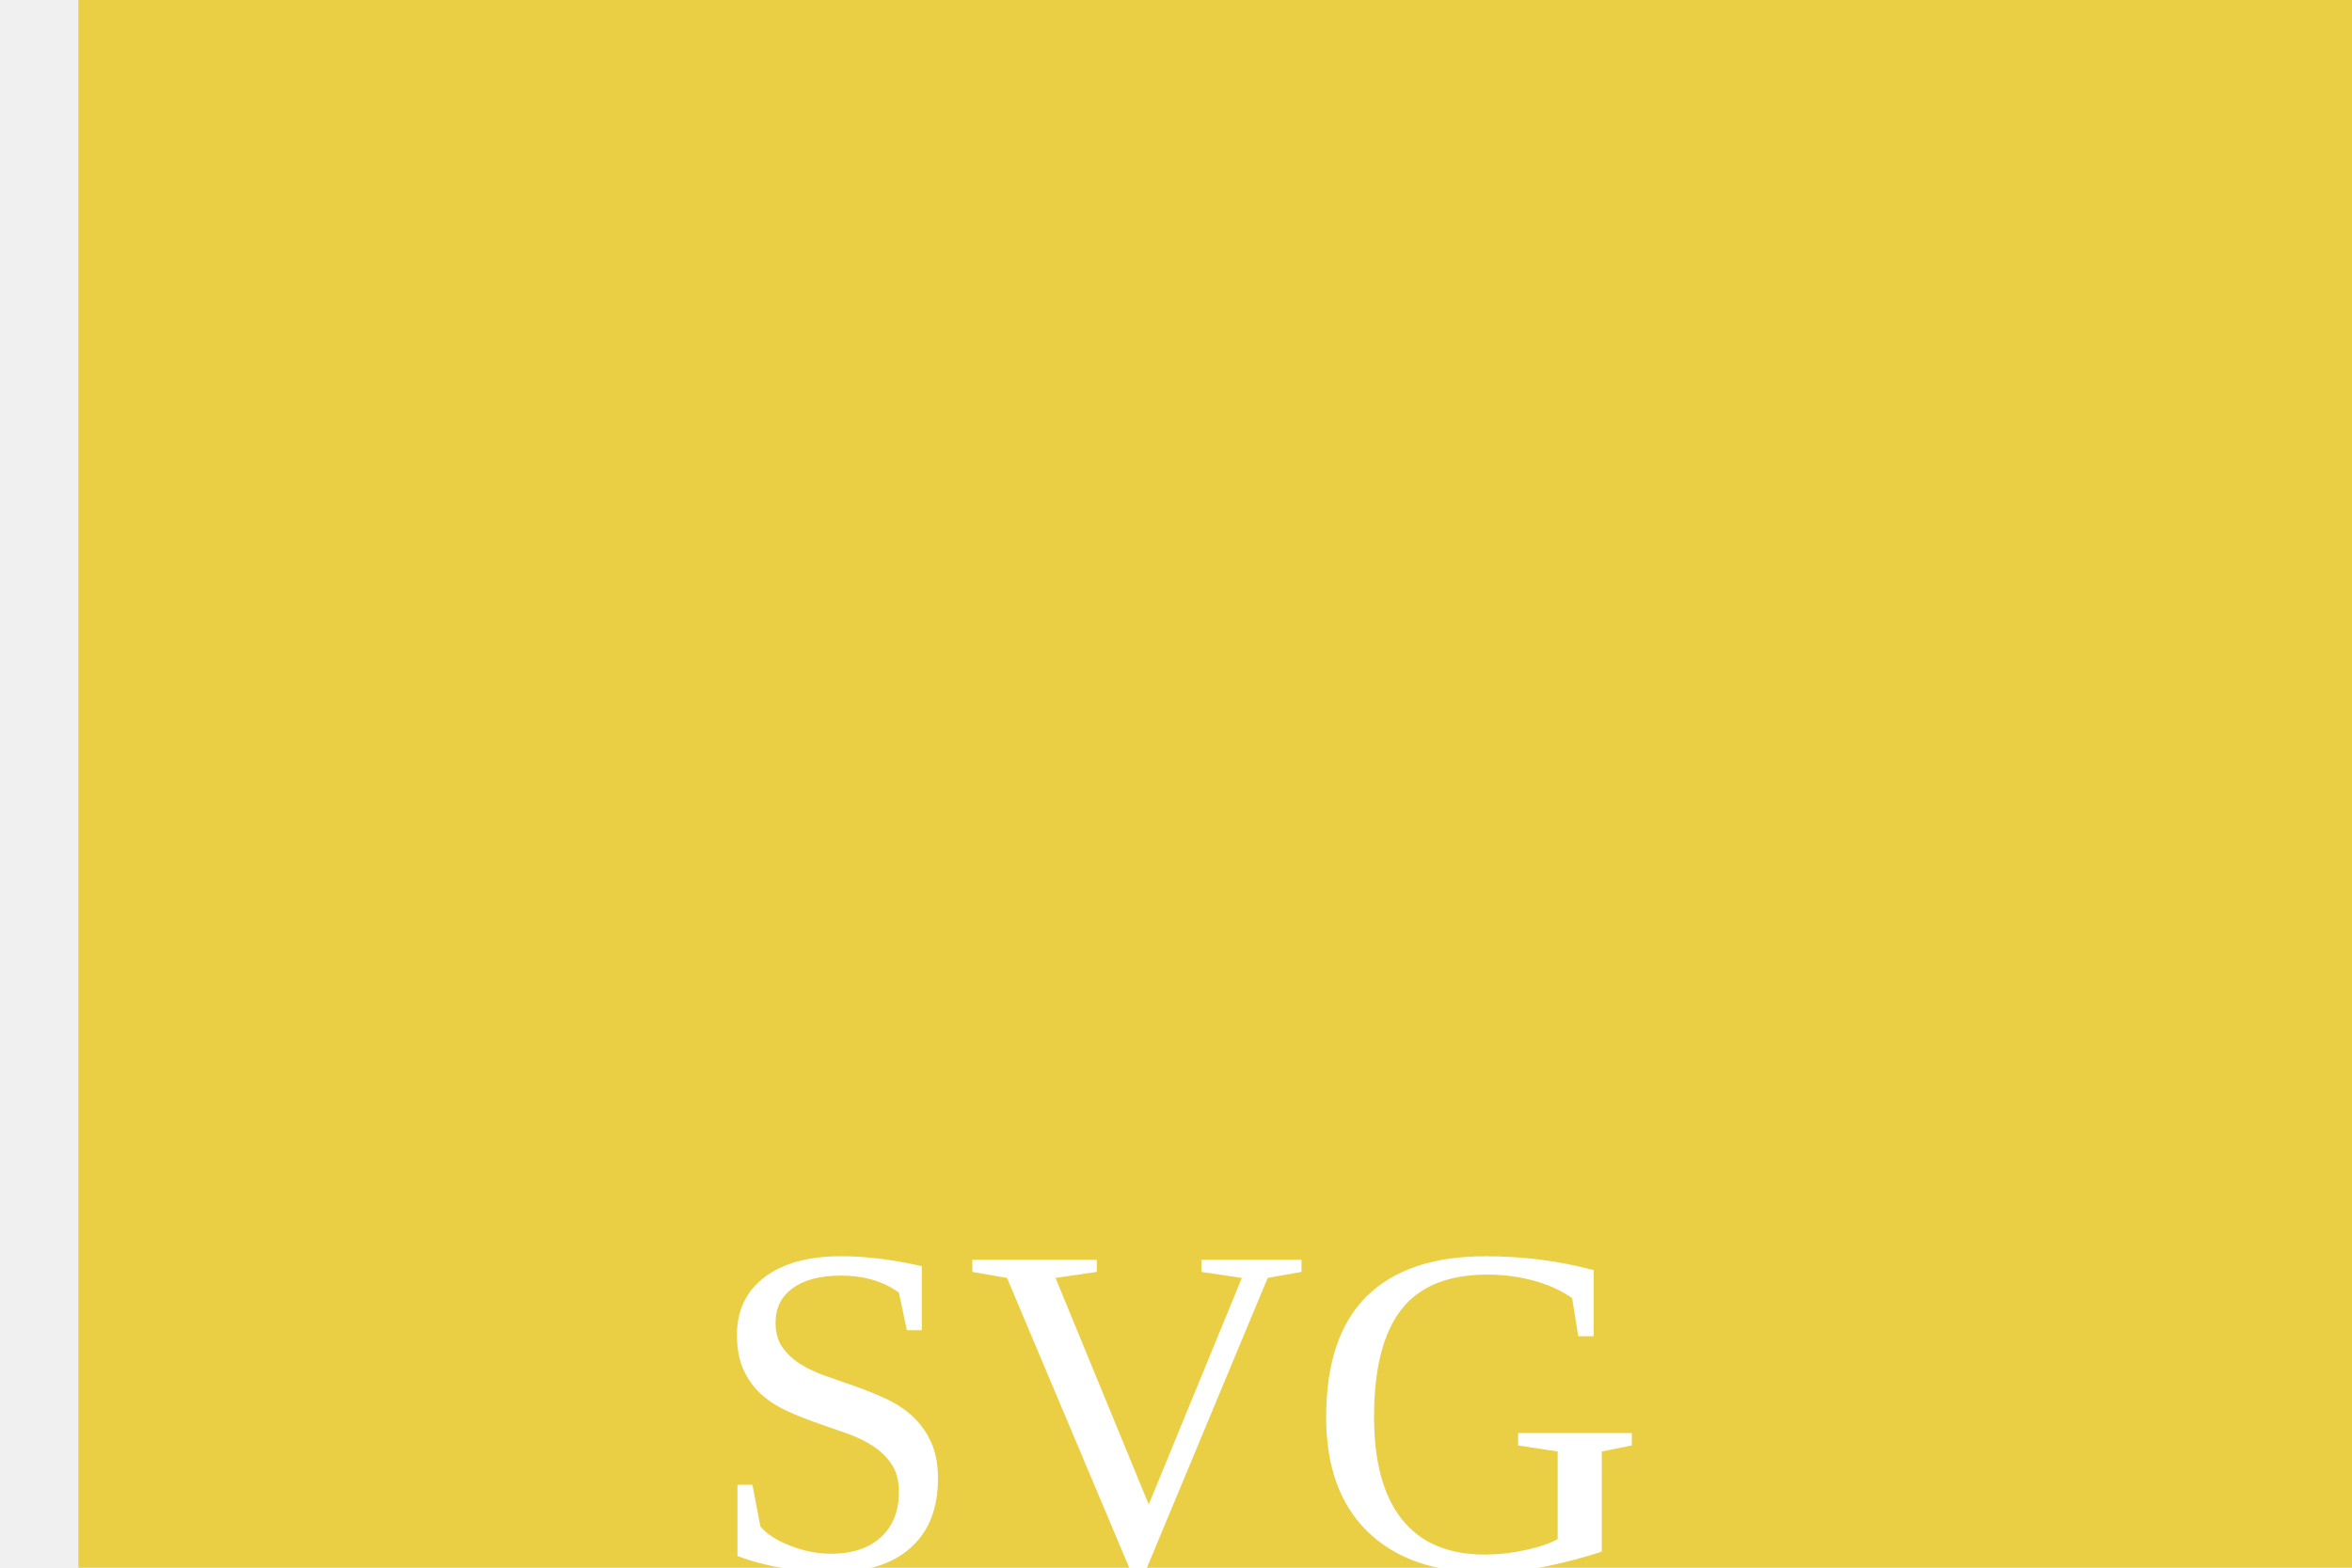
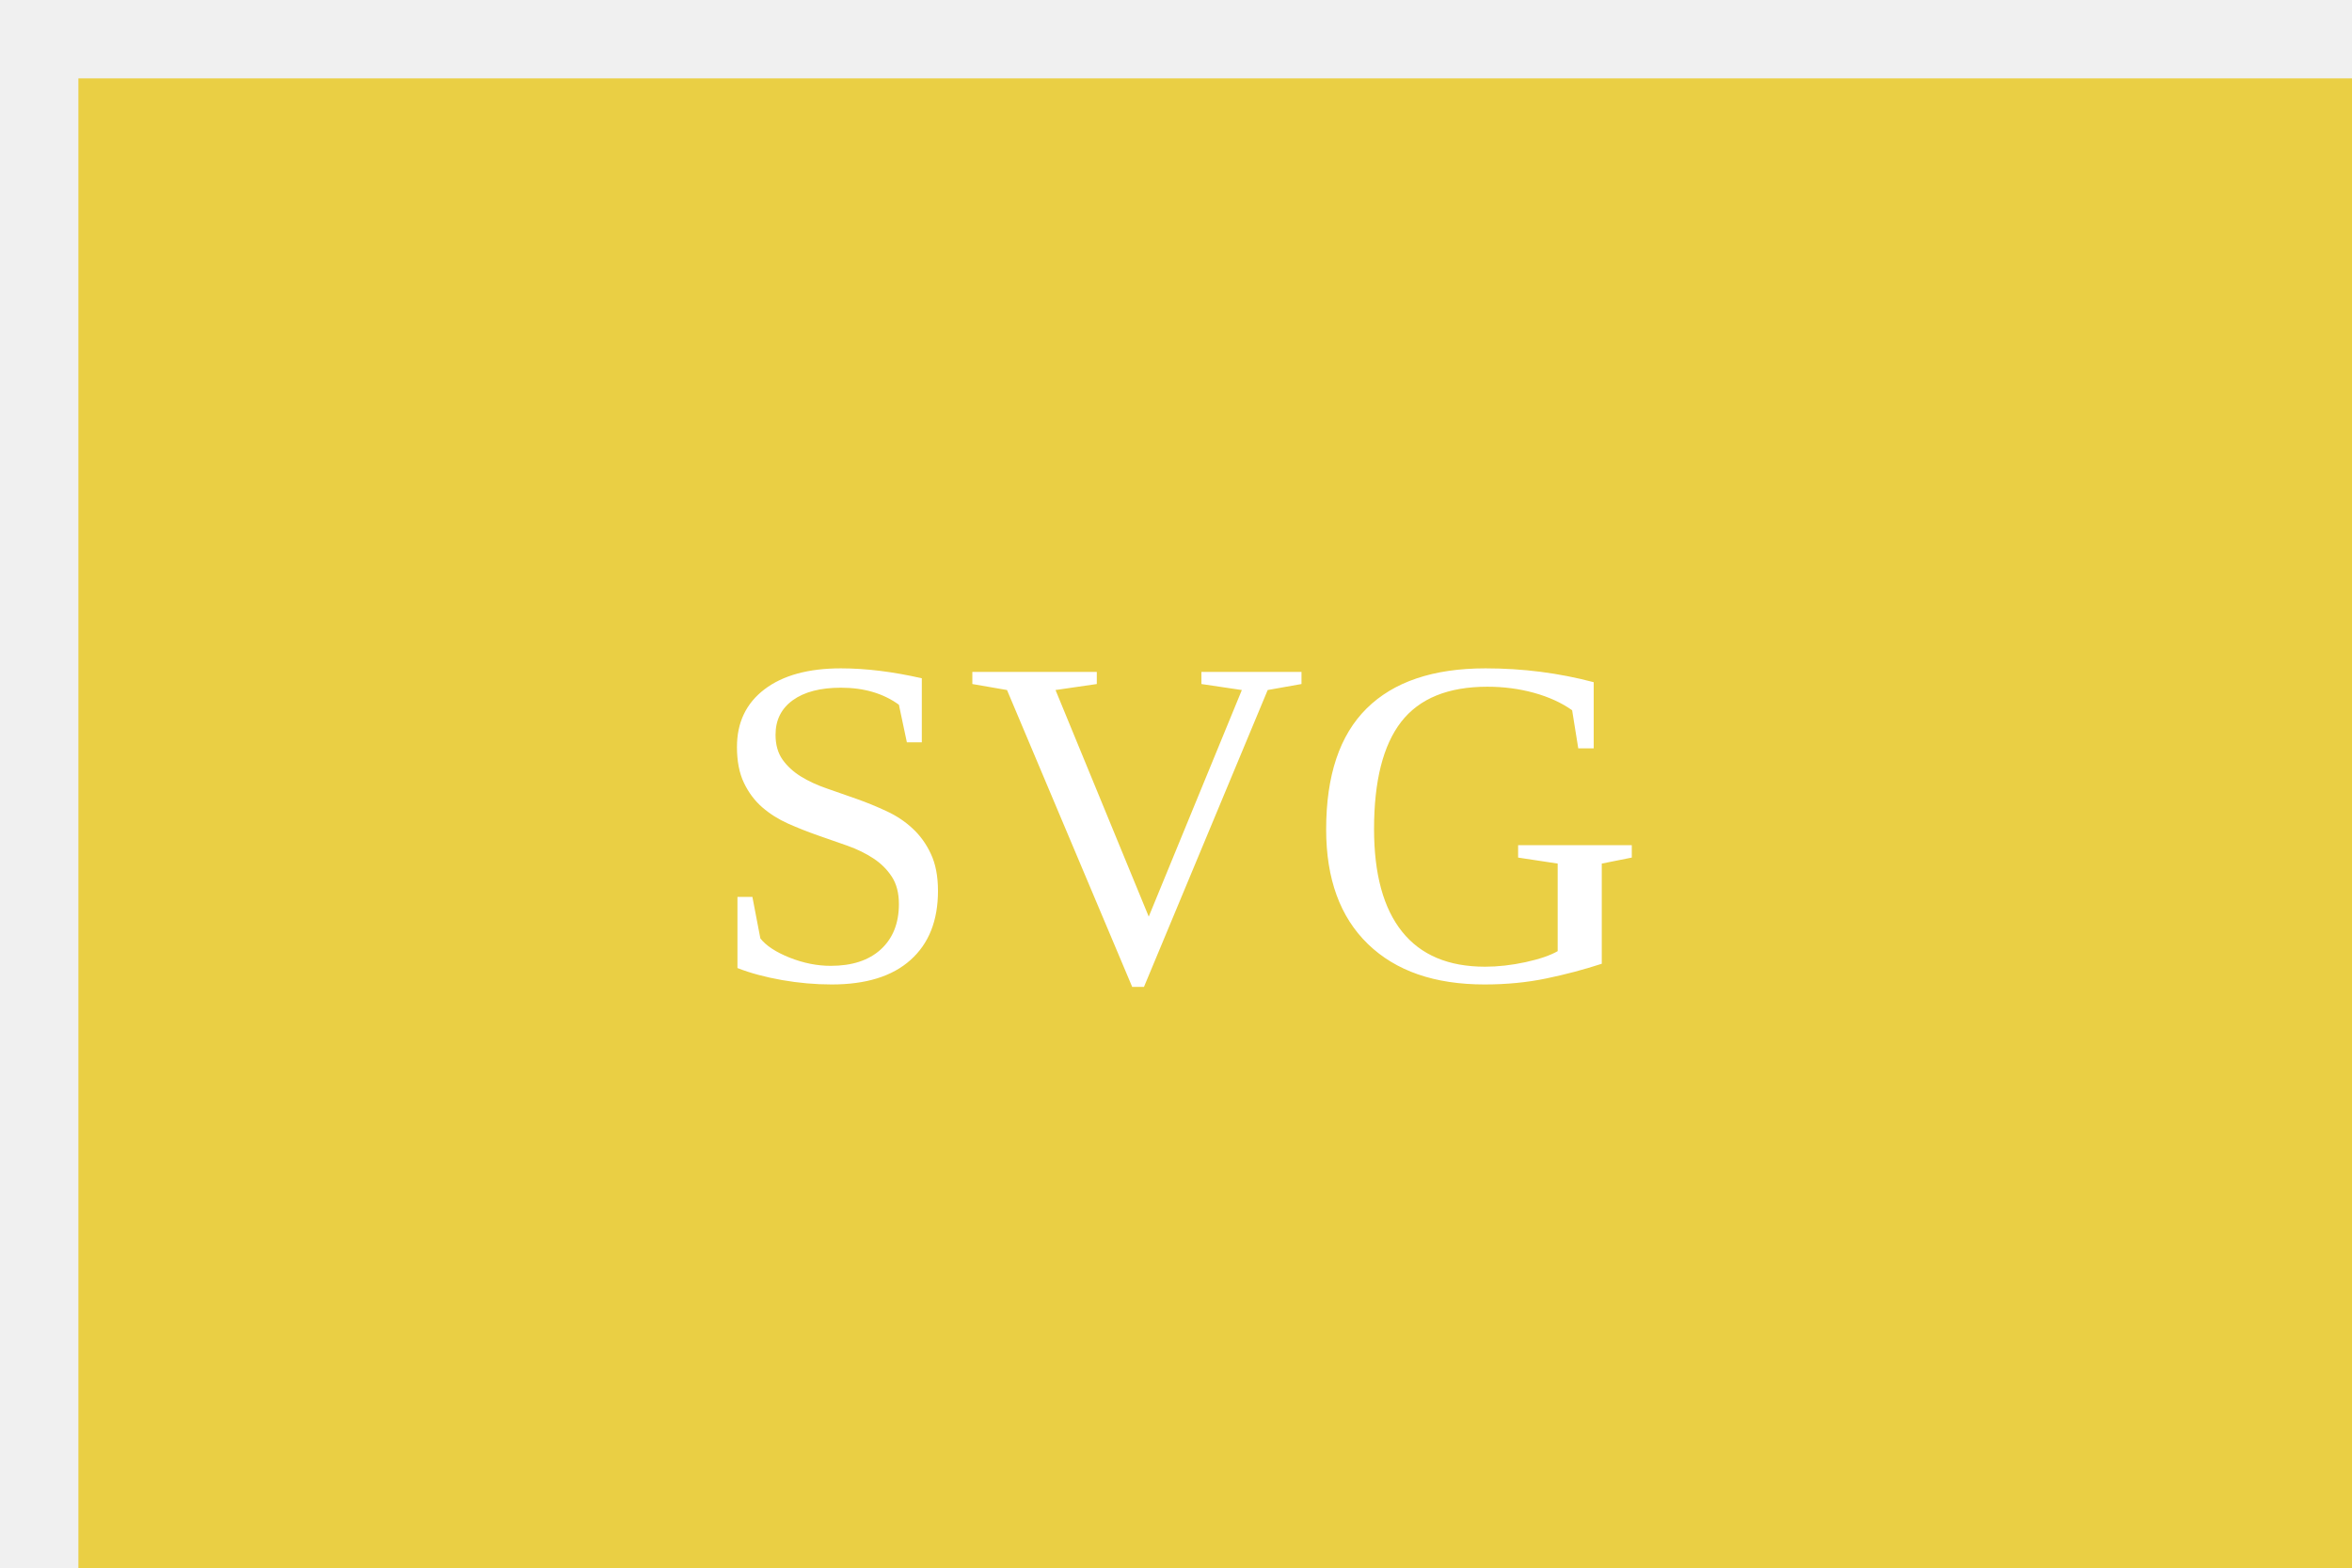
- <svg xmlns="http://www.w3.org/2000/svg" width="300" height="200">
-   <rect x="10" Y="10" width="300" height="200" fill="#EACF44" />
-   <text x="150" y="200" font-size="60" text-anchor="middle" fill="white">SVG</text>
+ <svg xmlns="http://www.w3.org/2000/svg" version="1.1" width="300" height="200">
+   <rect x="10" y="10" width="300" height="200" fill="#EACF44" />
+   <text x="150" y="125" font-size="60" text-anchor="middle" fill="white">SVG</text>
</svg>
